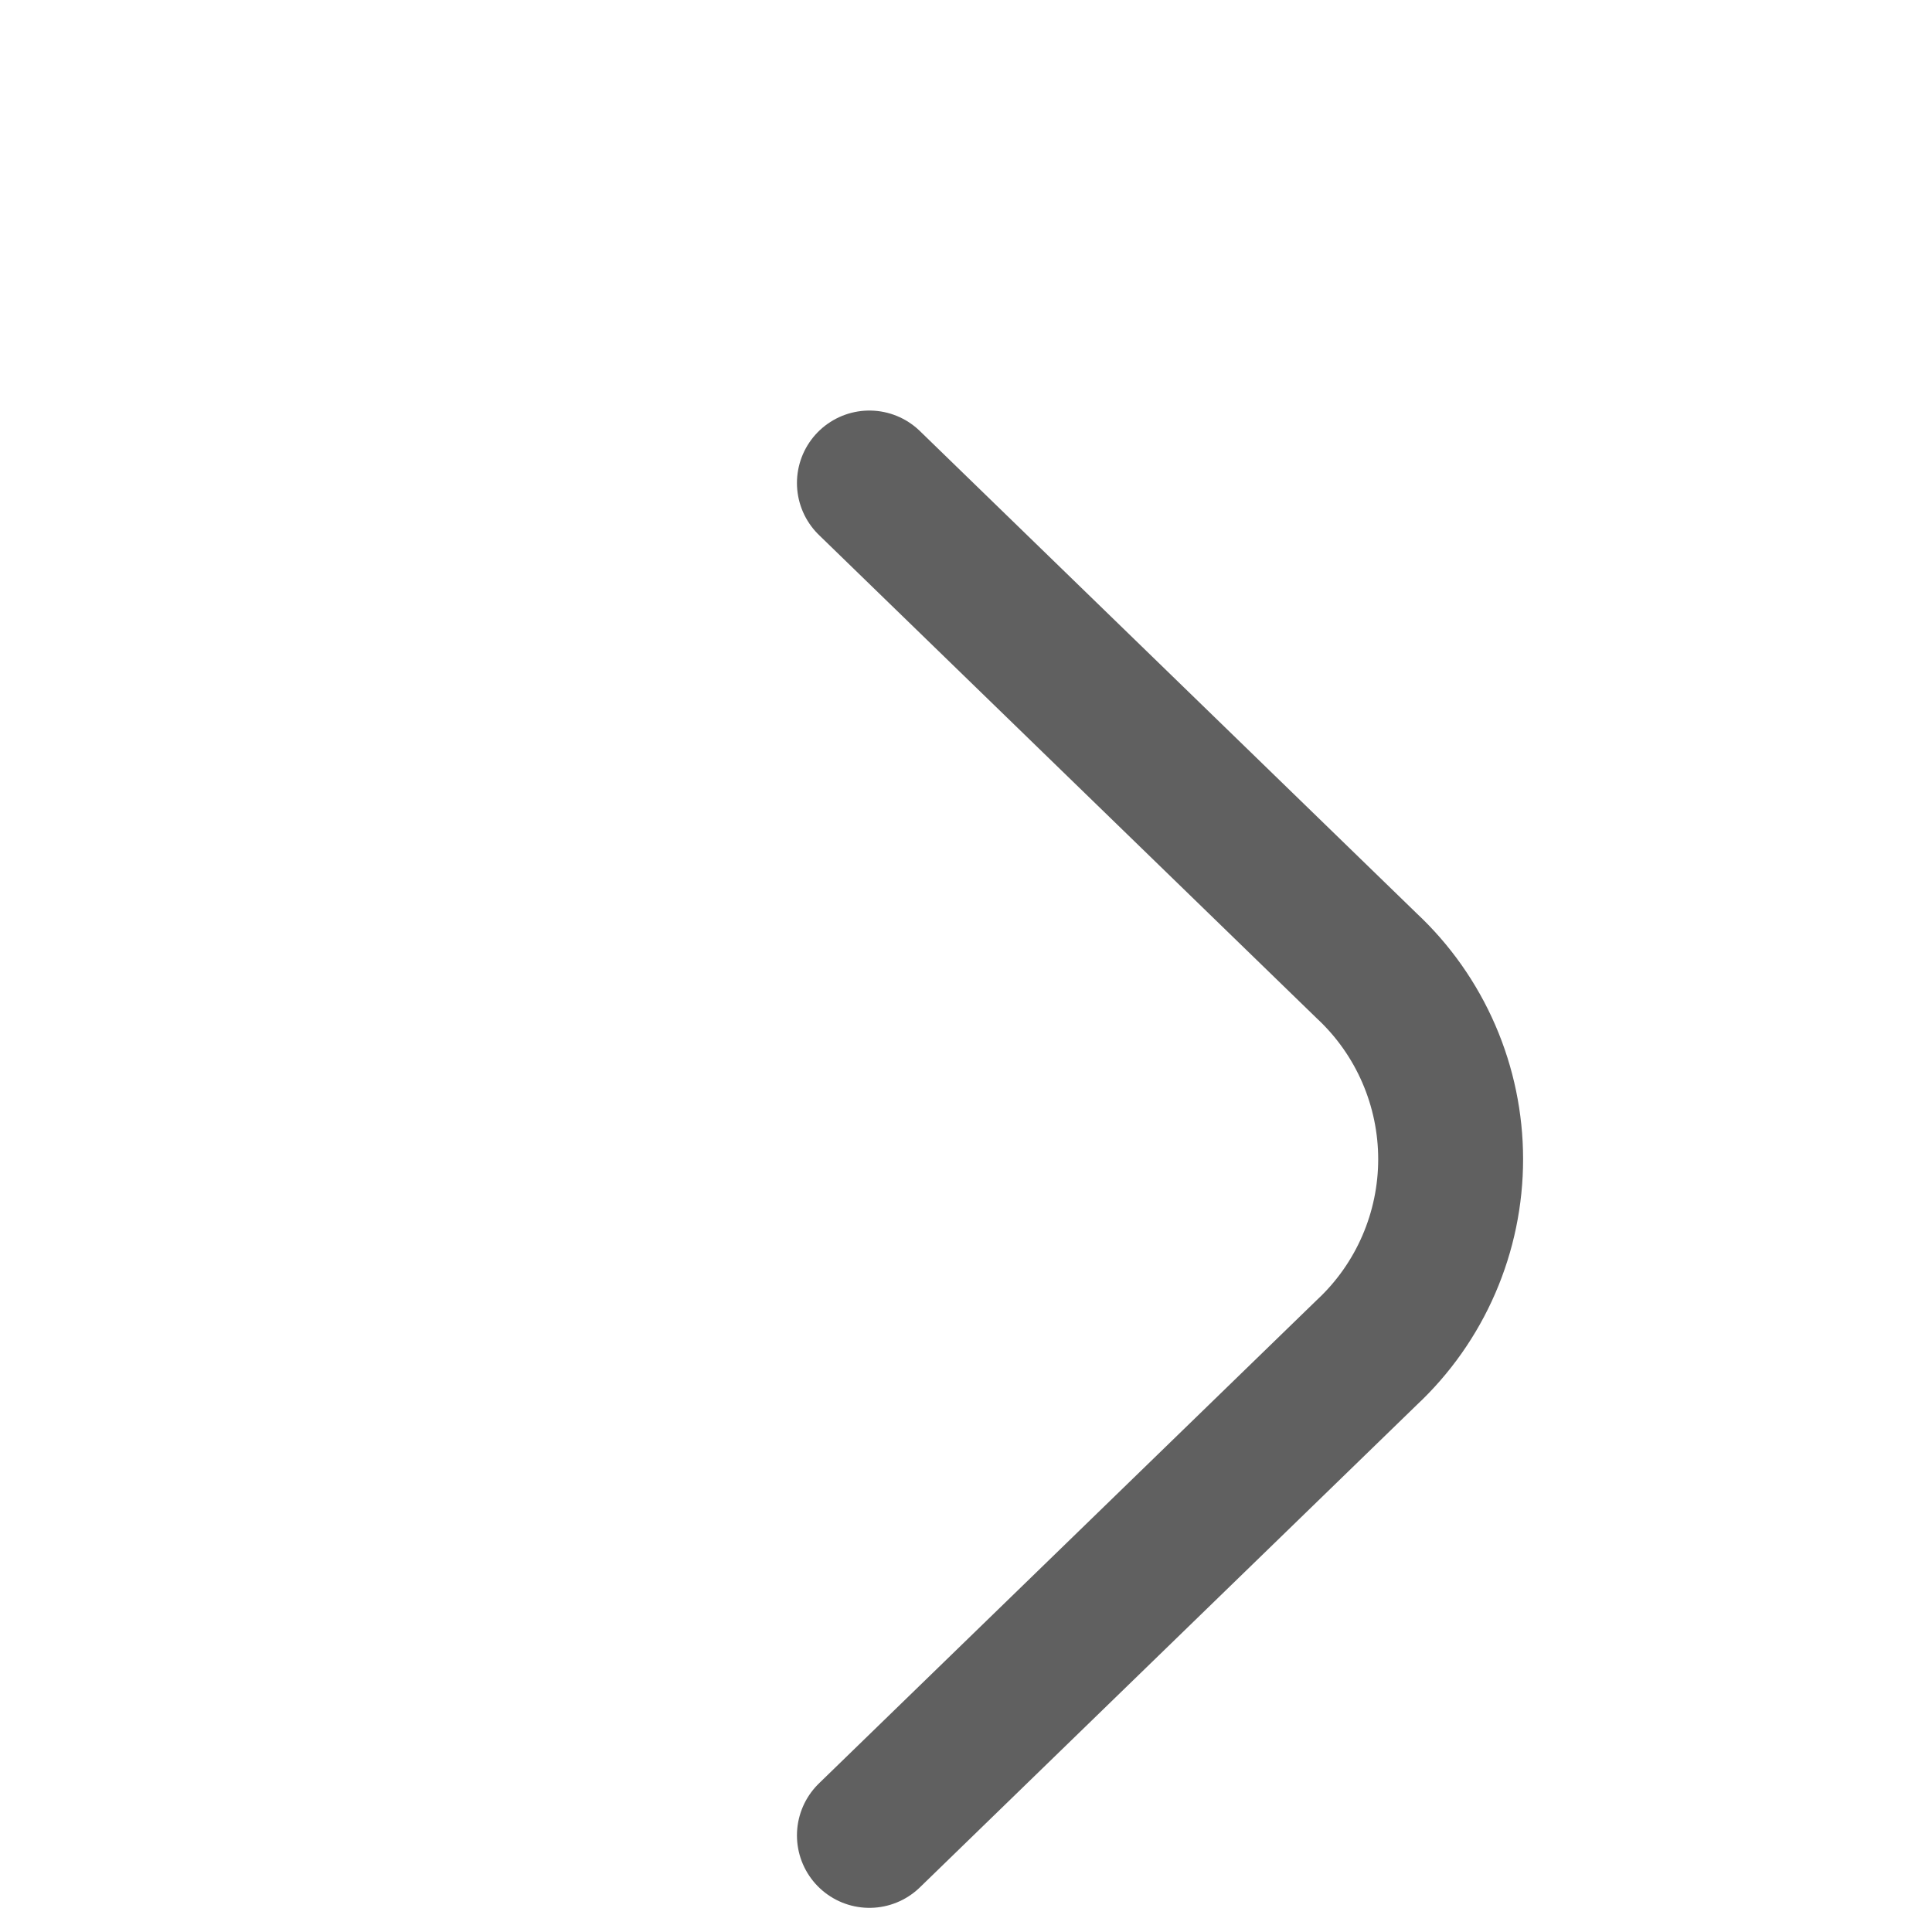
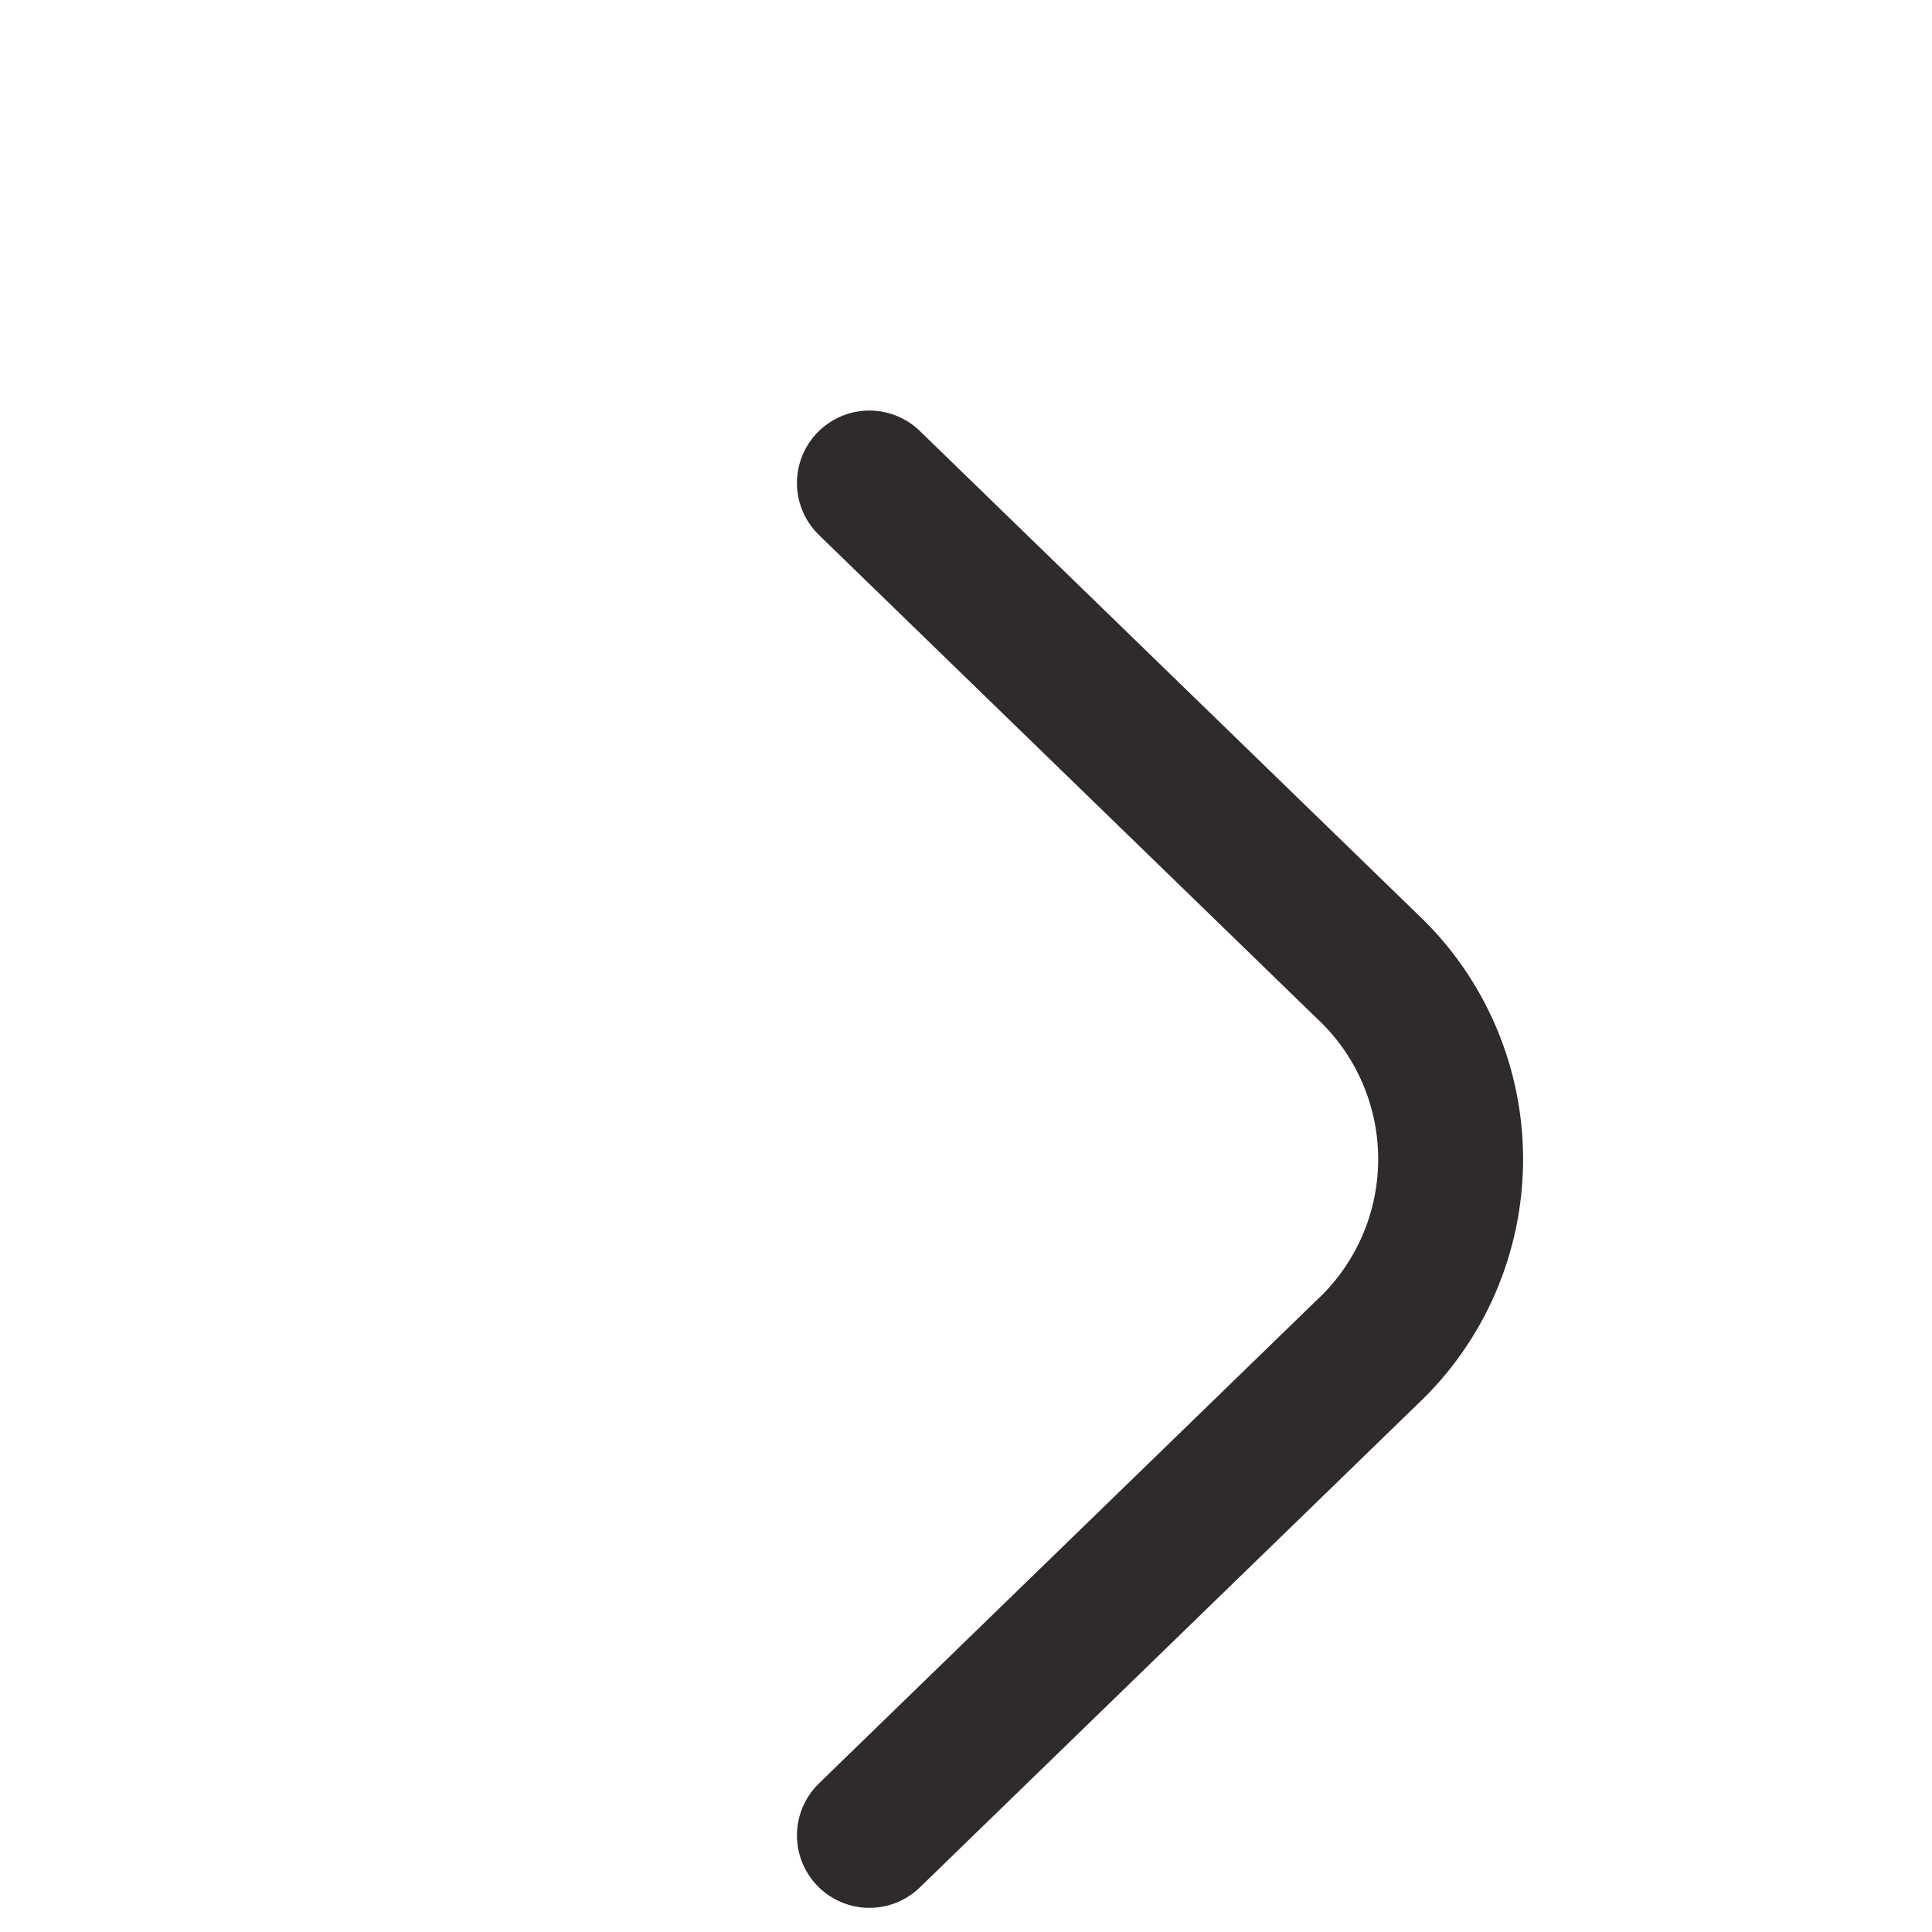
<svg xmlns="http://www.w3.org/2000/svg" width="20px" height="20px" viewbox="0 0 24 24" fill="none">
-   <path d="M9 5L14.15 10C14.424 10.256 14.642 10.566 14.791 10.91C14.94 11.254 15.017 11.625 15.017 12C15.017 12.375 14.94 12.746 14.791 13.09C14.642 13.434 14.424 13.744 14.15 14L9 19" stroke="#606060" stroke-width="1.5" stroke-linecap="round" stroke-linejoin="round" />
+   <path d="M9 5L14.15 10C14.424 10.256 14.642 10.566 14.791 10.91C14.94 11.254 15.017 11.625 15.017 12C15.017 12.375 14.94 12.746 14.791 13.09C14.642 13.434 14.424 13.744 14.15 14L9 19" stroke="rgb(47, 43, 43)" stroke-width="1.5" stroke-linecap="round" stroke-linejoin="round" />
</svg>
